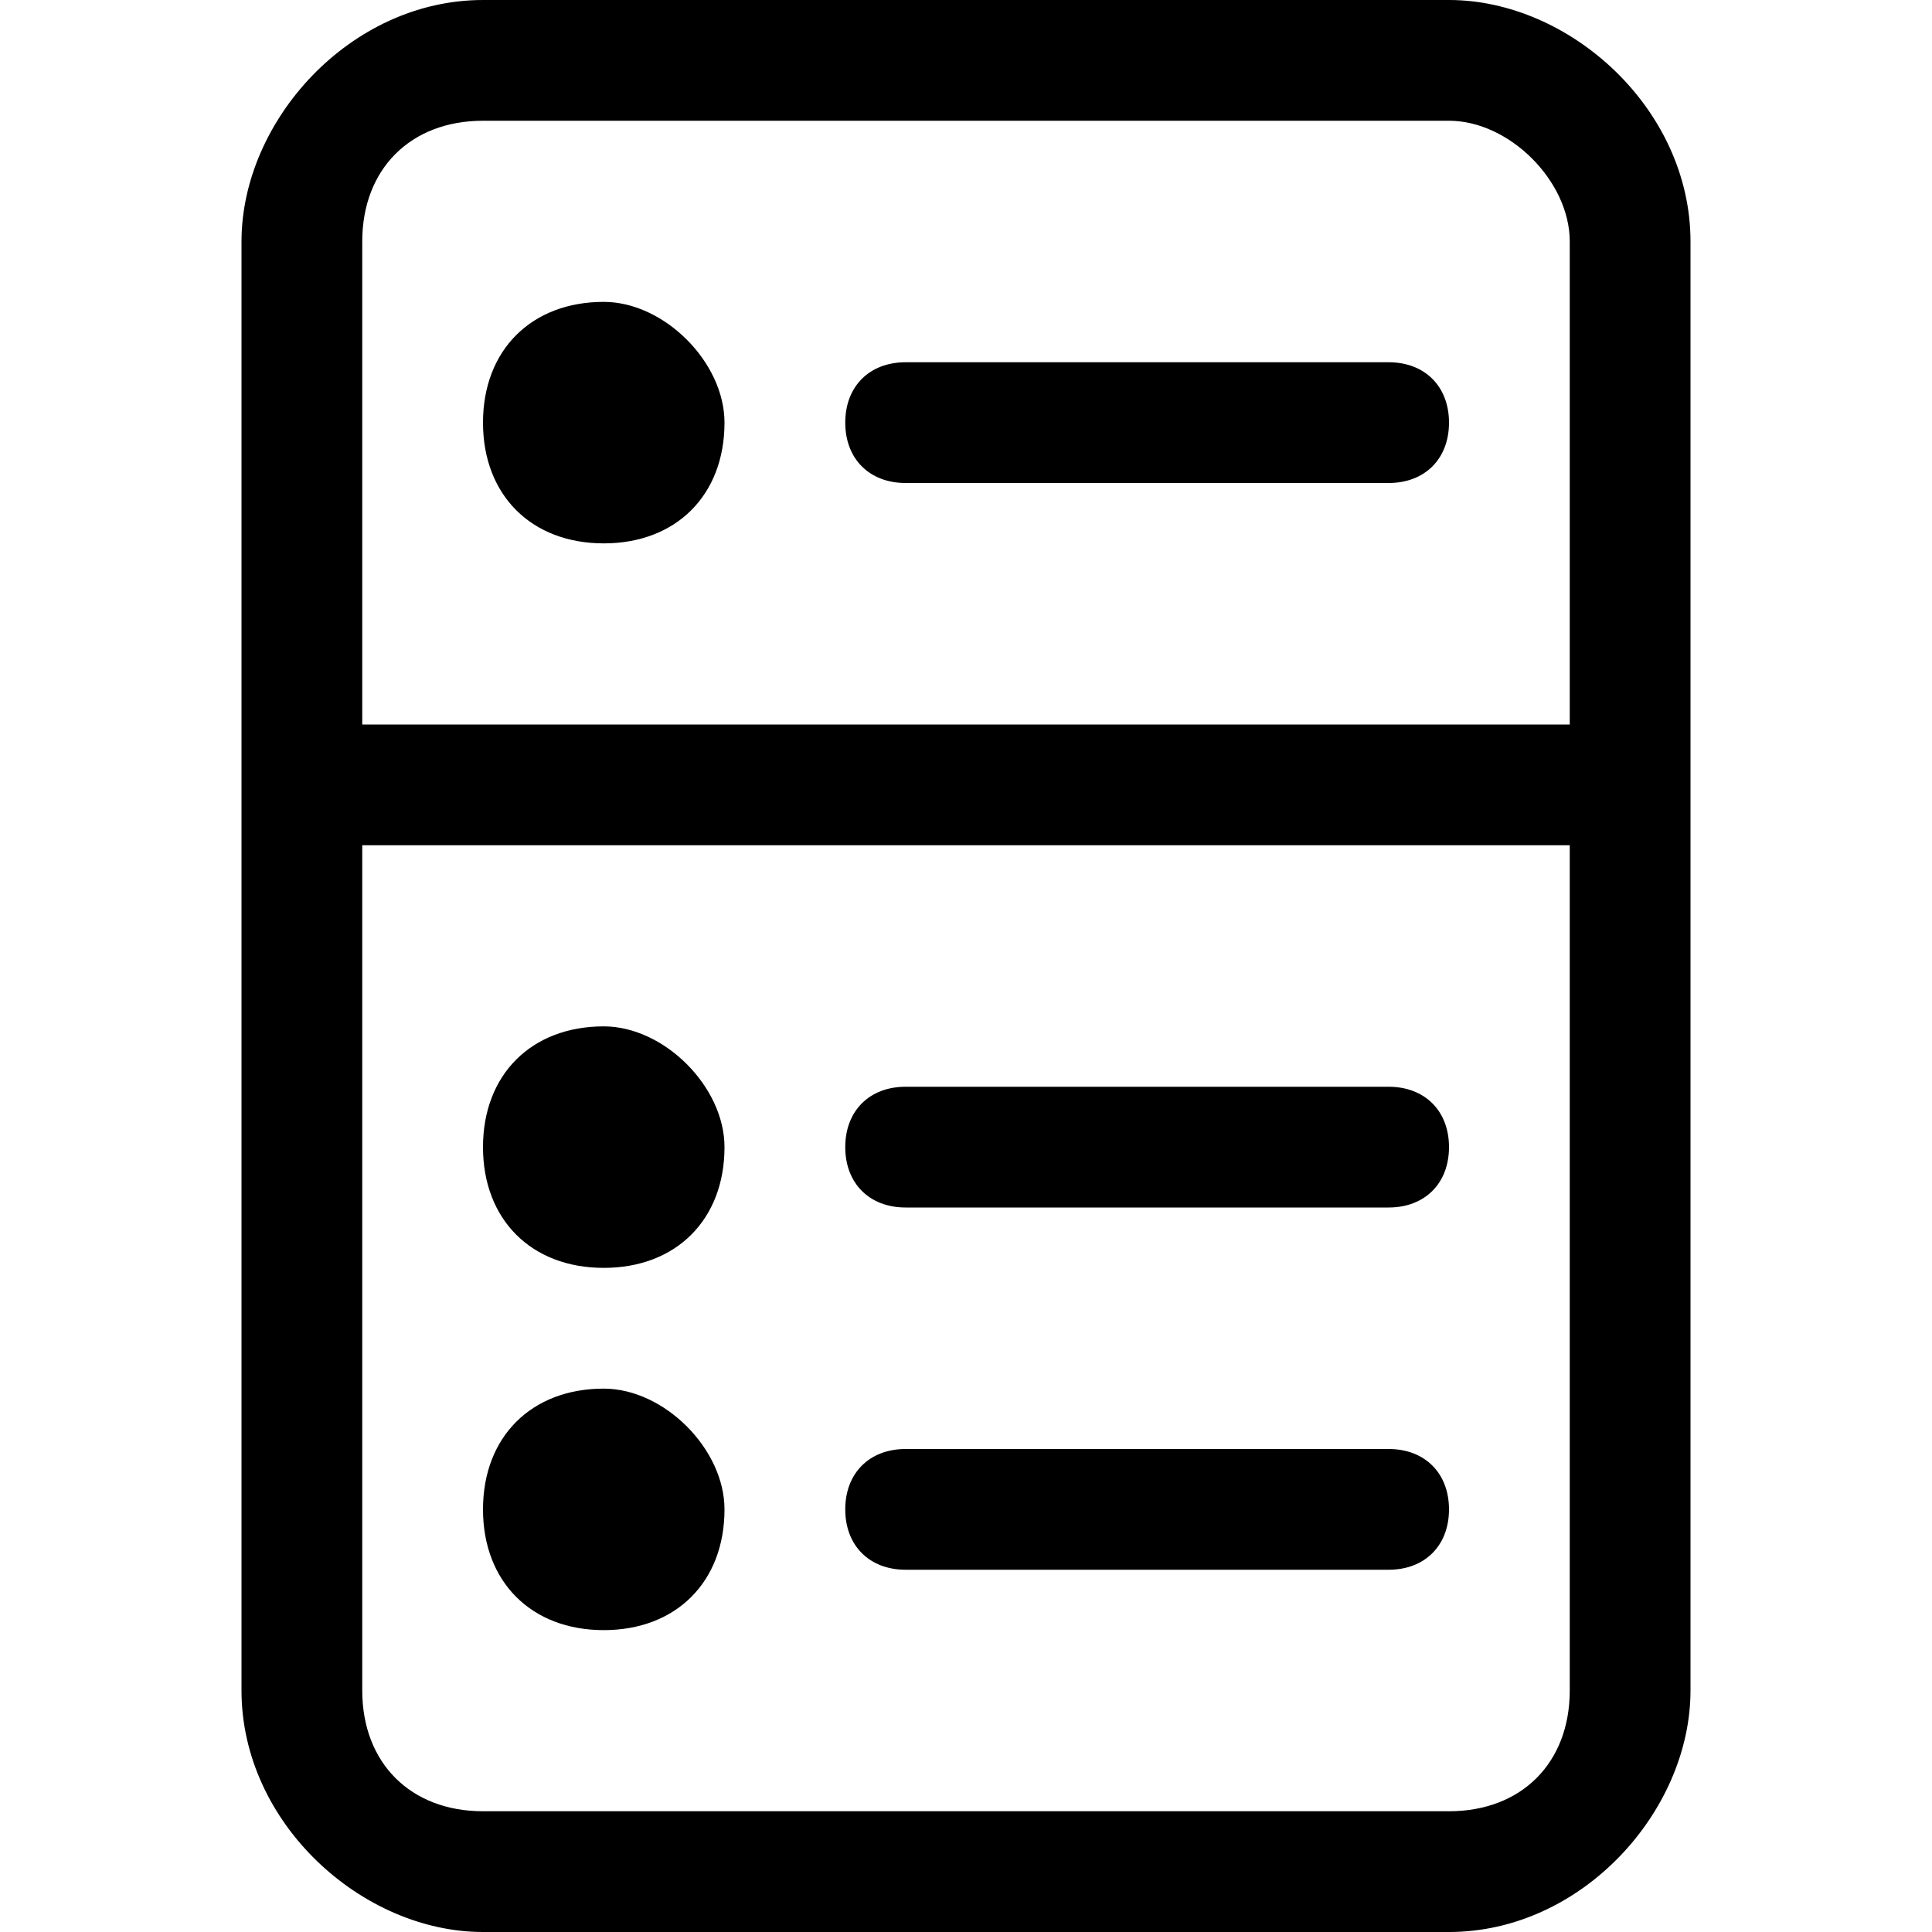
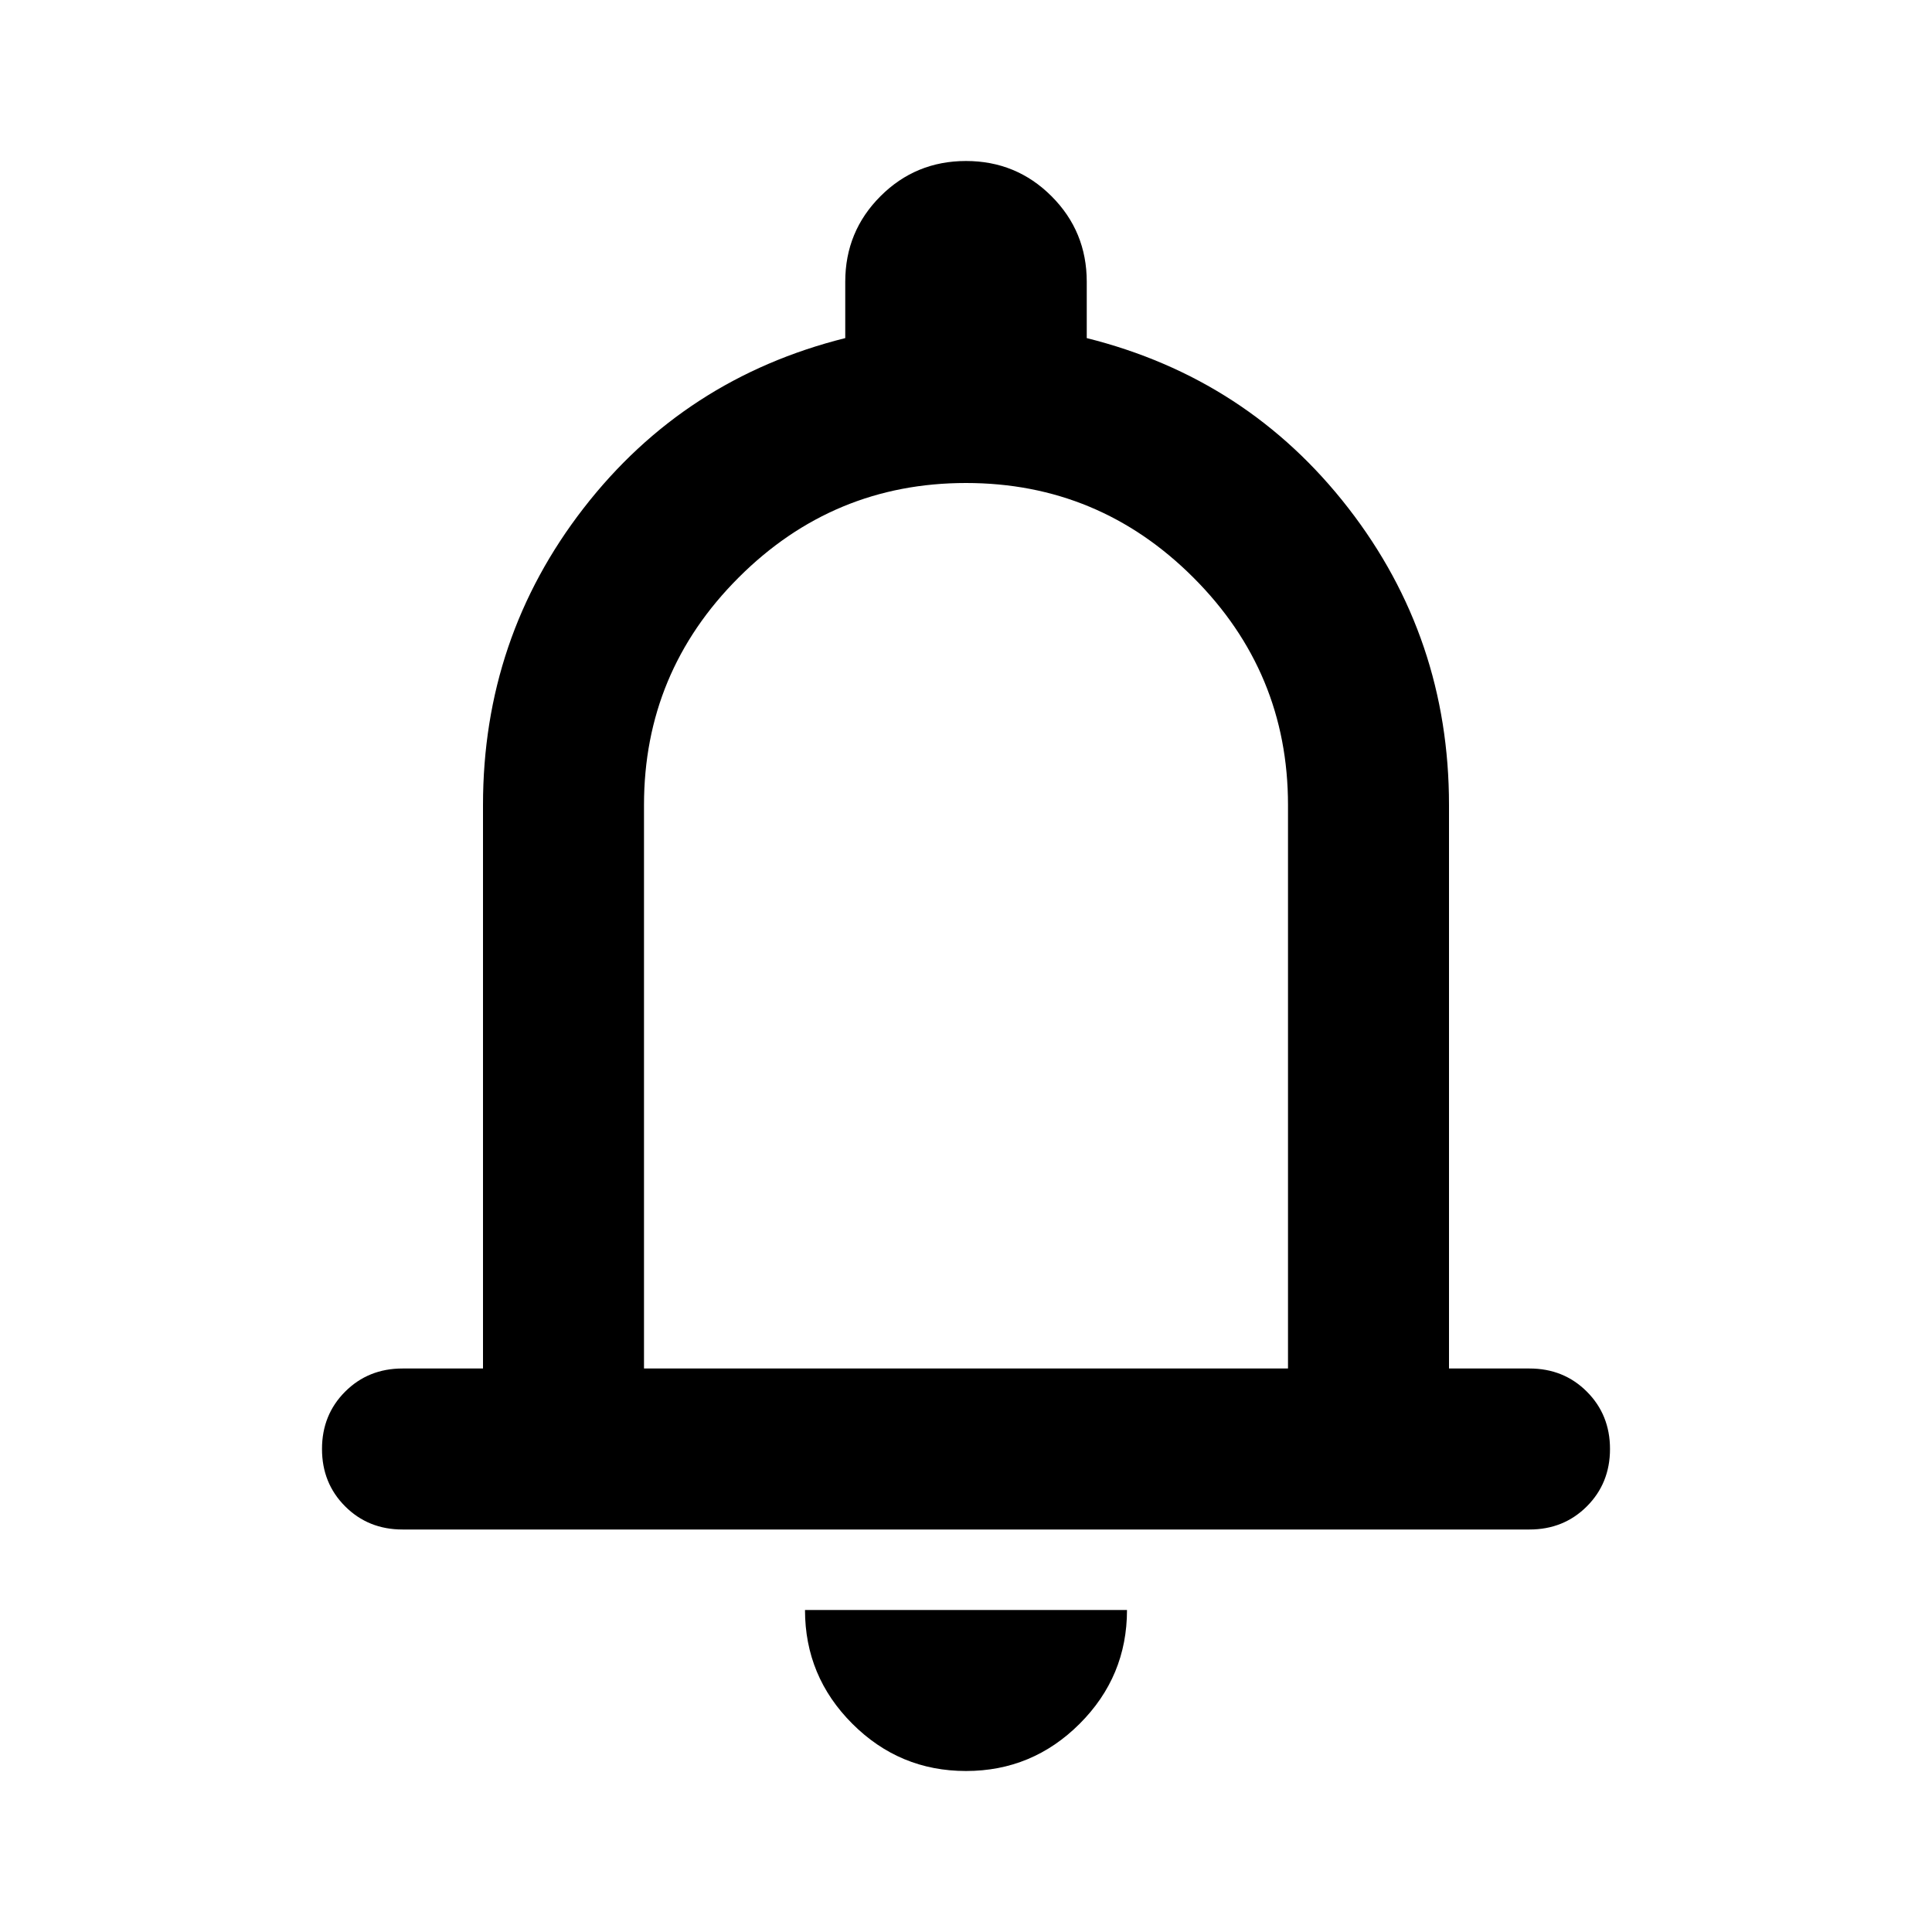
- <svg xmlns="http://www.w3.org/2000/svg" viewBox="0 0 16 16" fill="none">
-   <path fill="currentColor" d="m5,2.5c-.6,0-1,.4-1,1s.4,1,1,1,1-.4,1-1c0-.5-.5-1-1-1Zm6.5.5h-4c-.3,0-.5.2-.5.5s.2.5.5.5h4c.3,0,.5-.2.5-.5s-.2-.5-.5-.5Zm-6.5,7.5c.6,0,1-.4,1-1,0-.5-.5-1-1-1-.6,0-1,.4-1,1s.4,1,1,1Zm2.5-.5h4c.3,0,.5-.2.5-.5s-.2-.5-.5-.5h-4c-.3,0-.5.2-.5.5s.2.5.5.5Zm-2.5,3.5c.6,0,1-.4,1-1,0-.5-.5-1-1-1-.6,0-1,.4-1,1s.4,1,1,1Zm2.5-.5h4c.3,0,.5-.2.5-.5s-.2-.5-.5-.5h-4c-.3,0-.5.2-.5.5s.2.5.5.5ZM12,0H4c-1.1,0-2,1-2,2v12c0,1.1,1,2,2,2h8c1.1,0,2-1,2-2V2c0-1.1-1-2-2-2Zm1,14c0,.6-.4,1-1,1H4c-.6,0-1-.4-1-1v-7h10v7Zm0-8H3V2c0-.6.4-1,1-1h8c.5,0,1,.5,1,1v4Z" />
+ <svg xmlns="http://www.w3.org/2000/svg" width="24" height="24" viewBox="0 -960 960 960" fill="currentColor">
+   <path d="M200-200q-17 0-28.5-11.5T160-240q0-17 11.5-28.5T200-280h40v-280q0-83 50-147.5T420-792v-28q0-25 17.5-42.5T480-880q25 0 42.5 17.5T540-820v28q80 20 130 84.5T720-560v280h40q17 0 28.5 11.5T800-240q0 17-11.5 28.5T760-200H200Zm280-300Zm0 420q-33 0-56.5-23.5T400-160h160q0 33-23.5 56.5T480-80ZM320-280h320v-280q0-66-47-113t-113-47q-66 0-113 47t-47 113v280Z" />
</svg>
